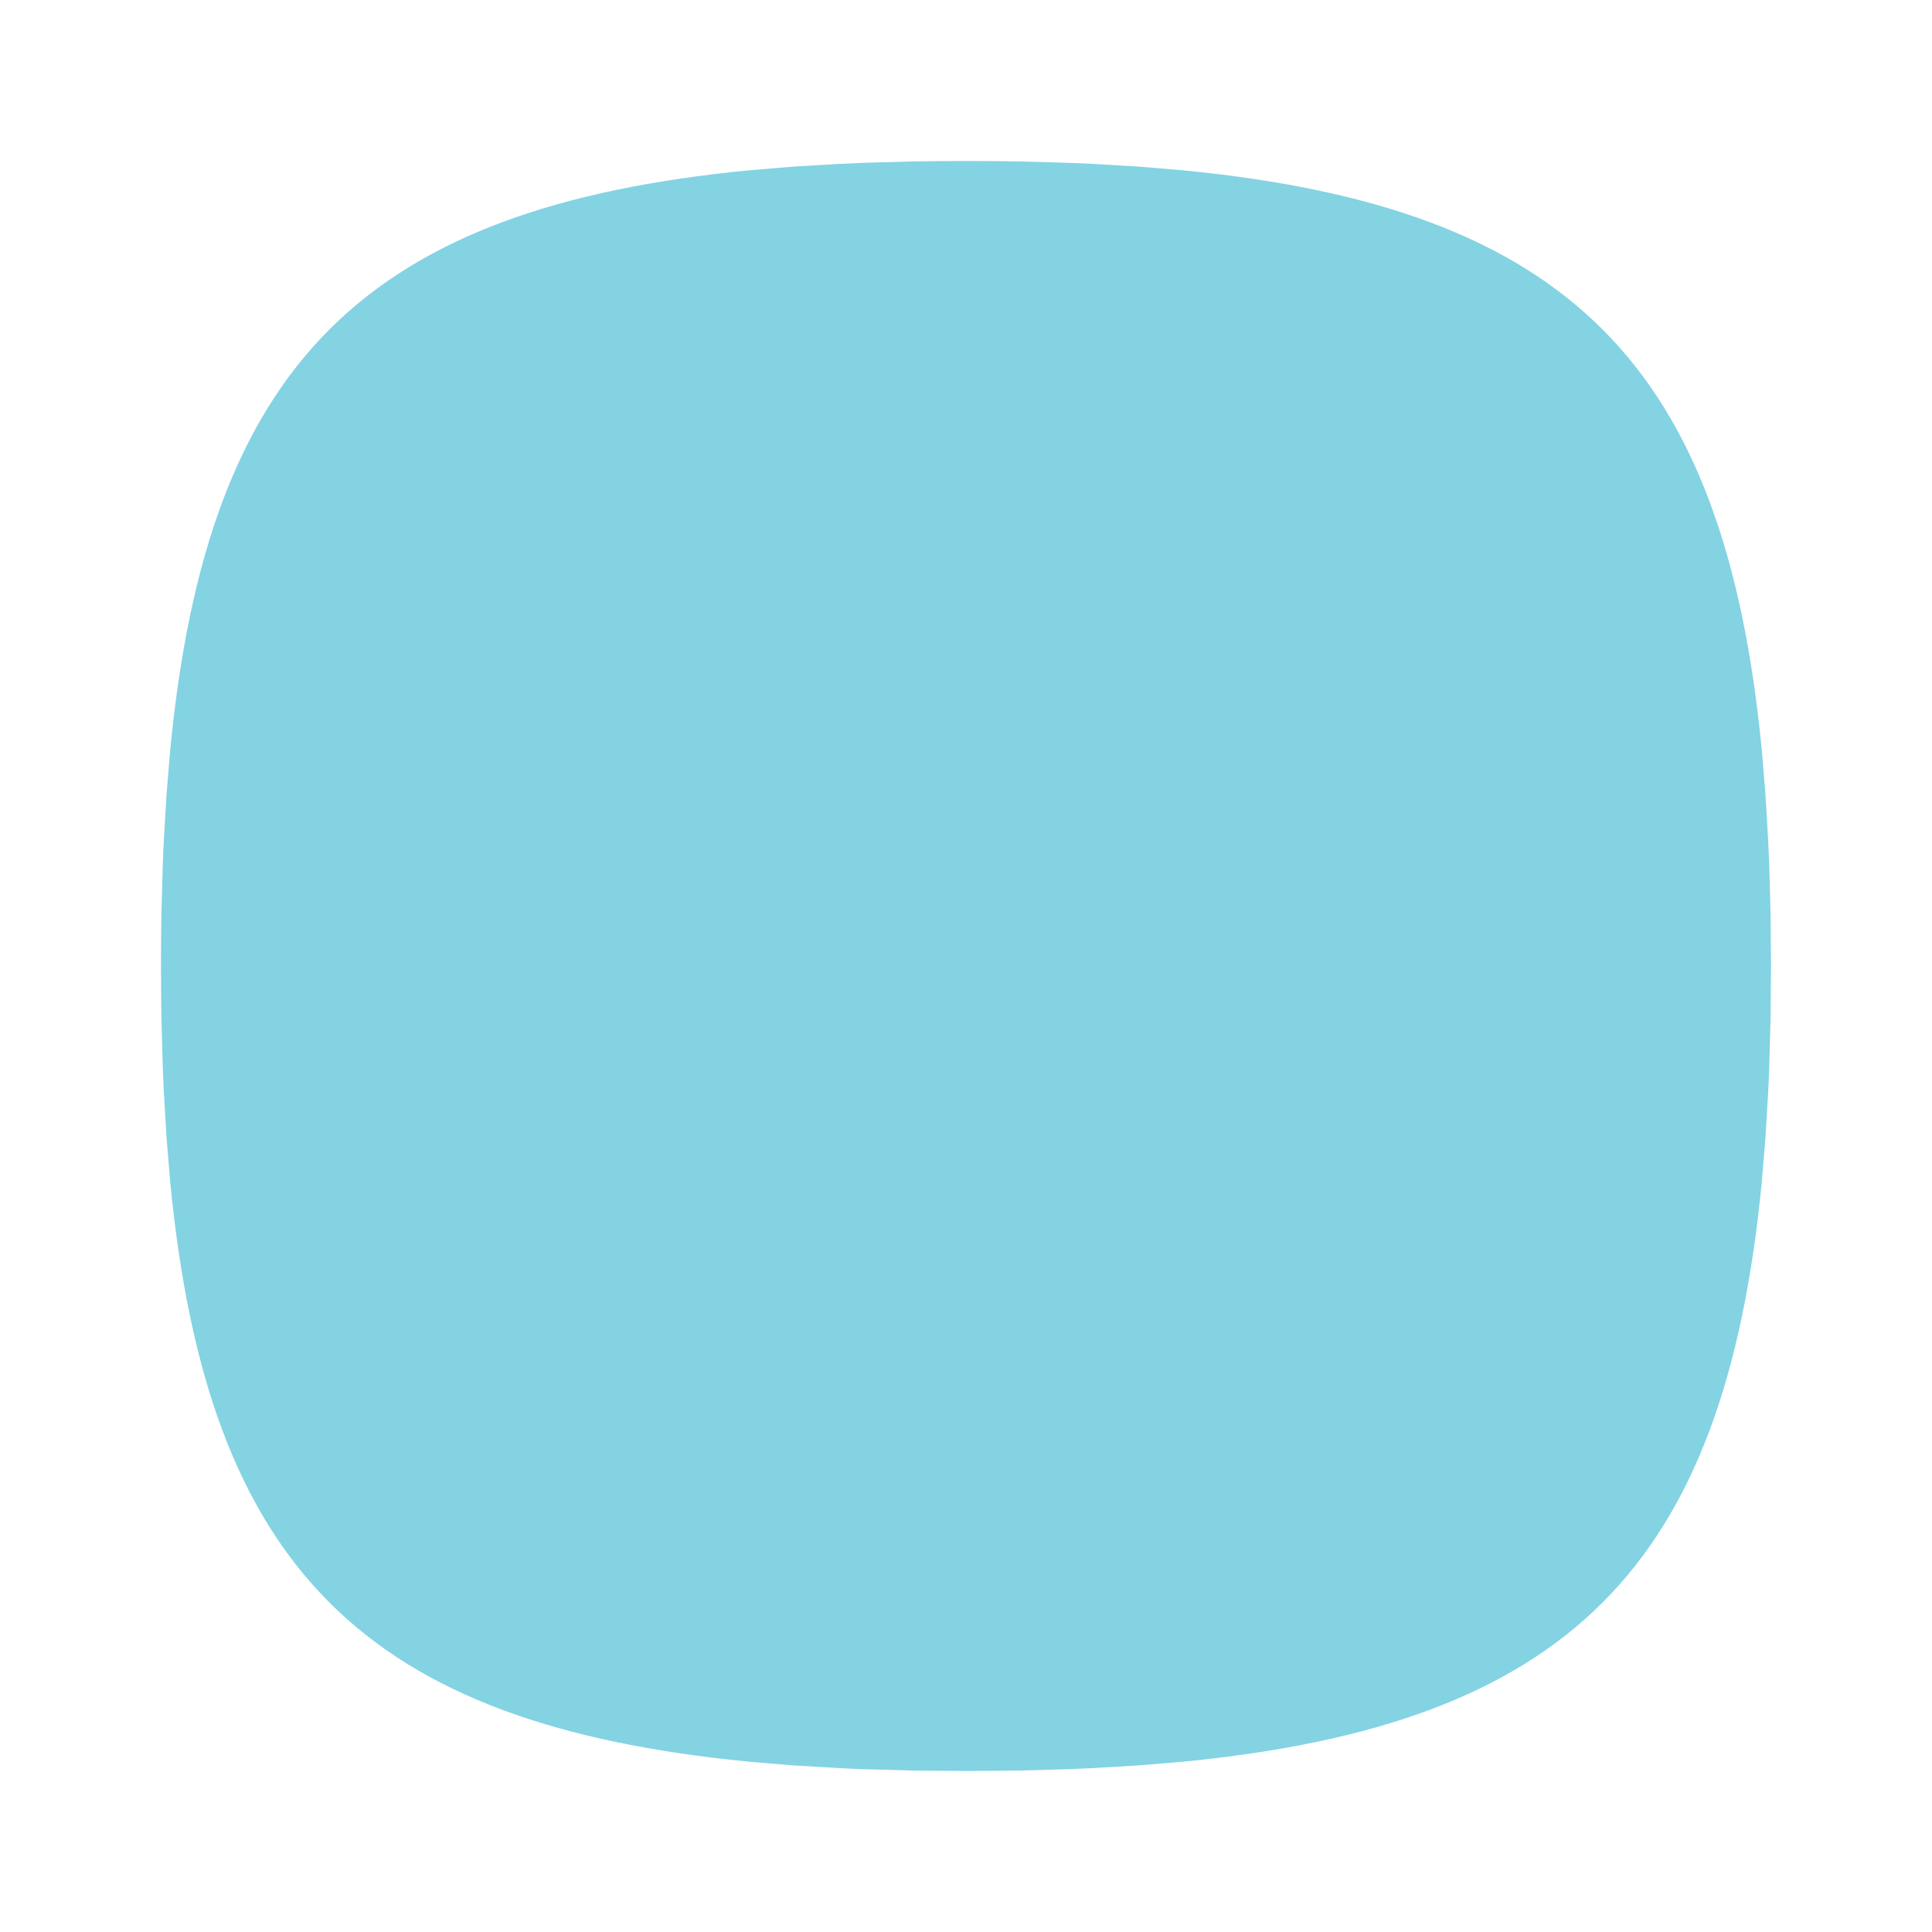
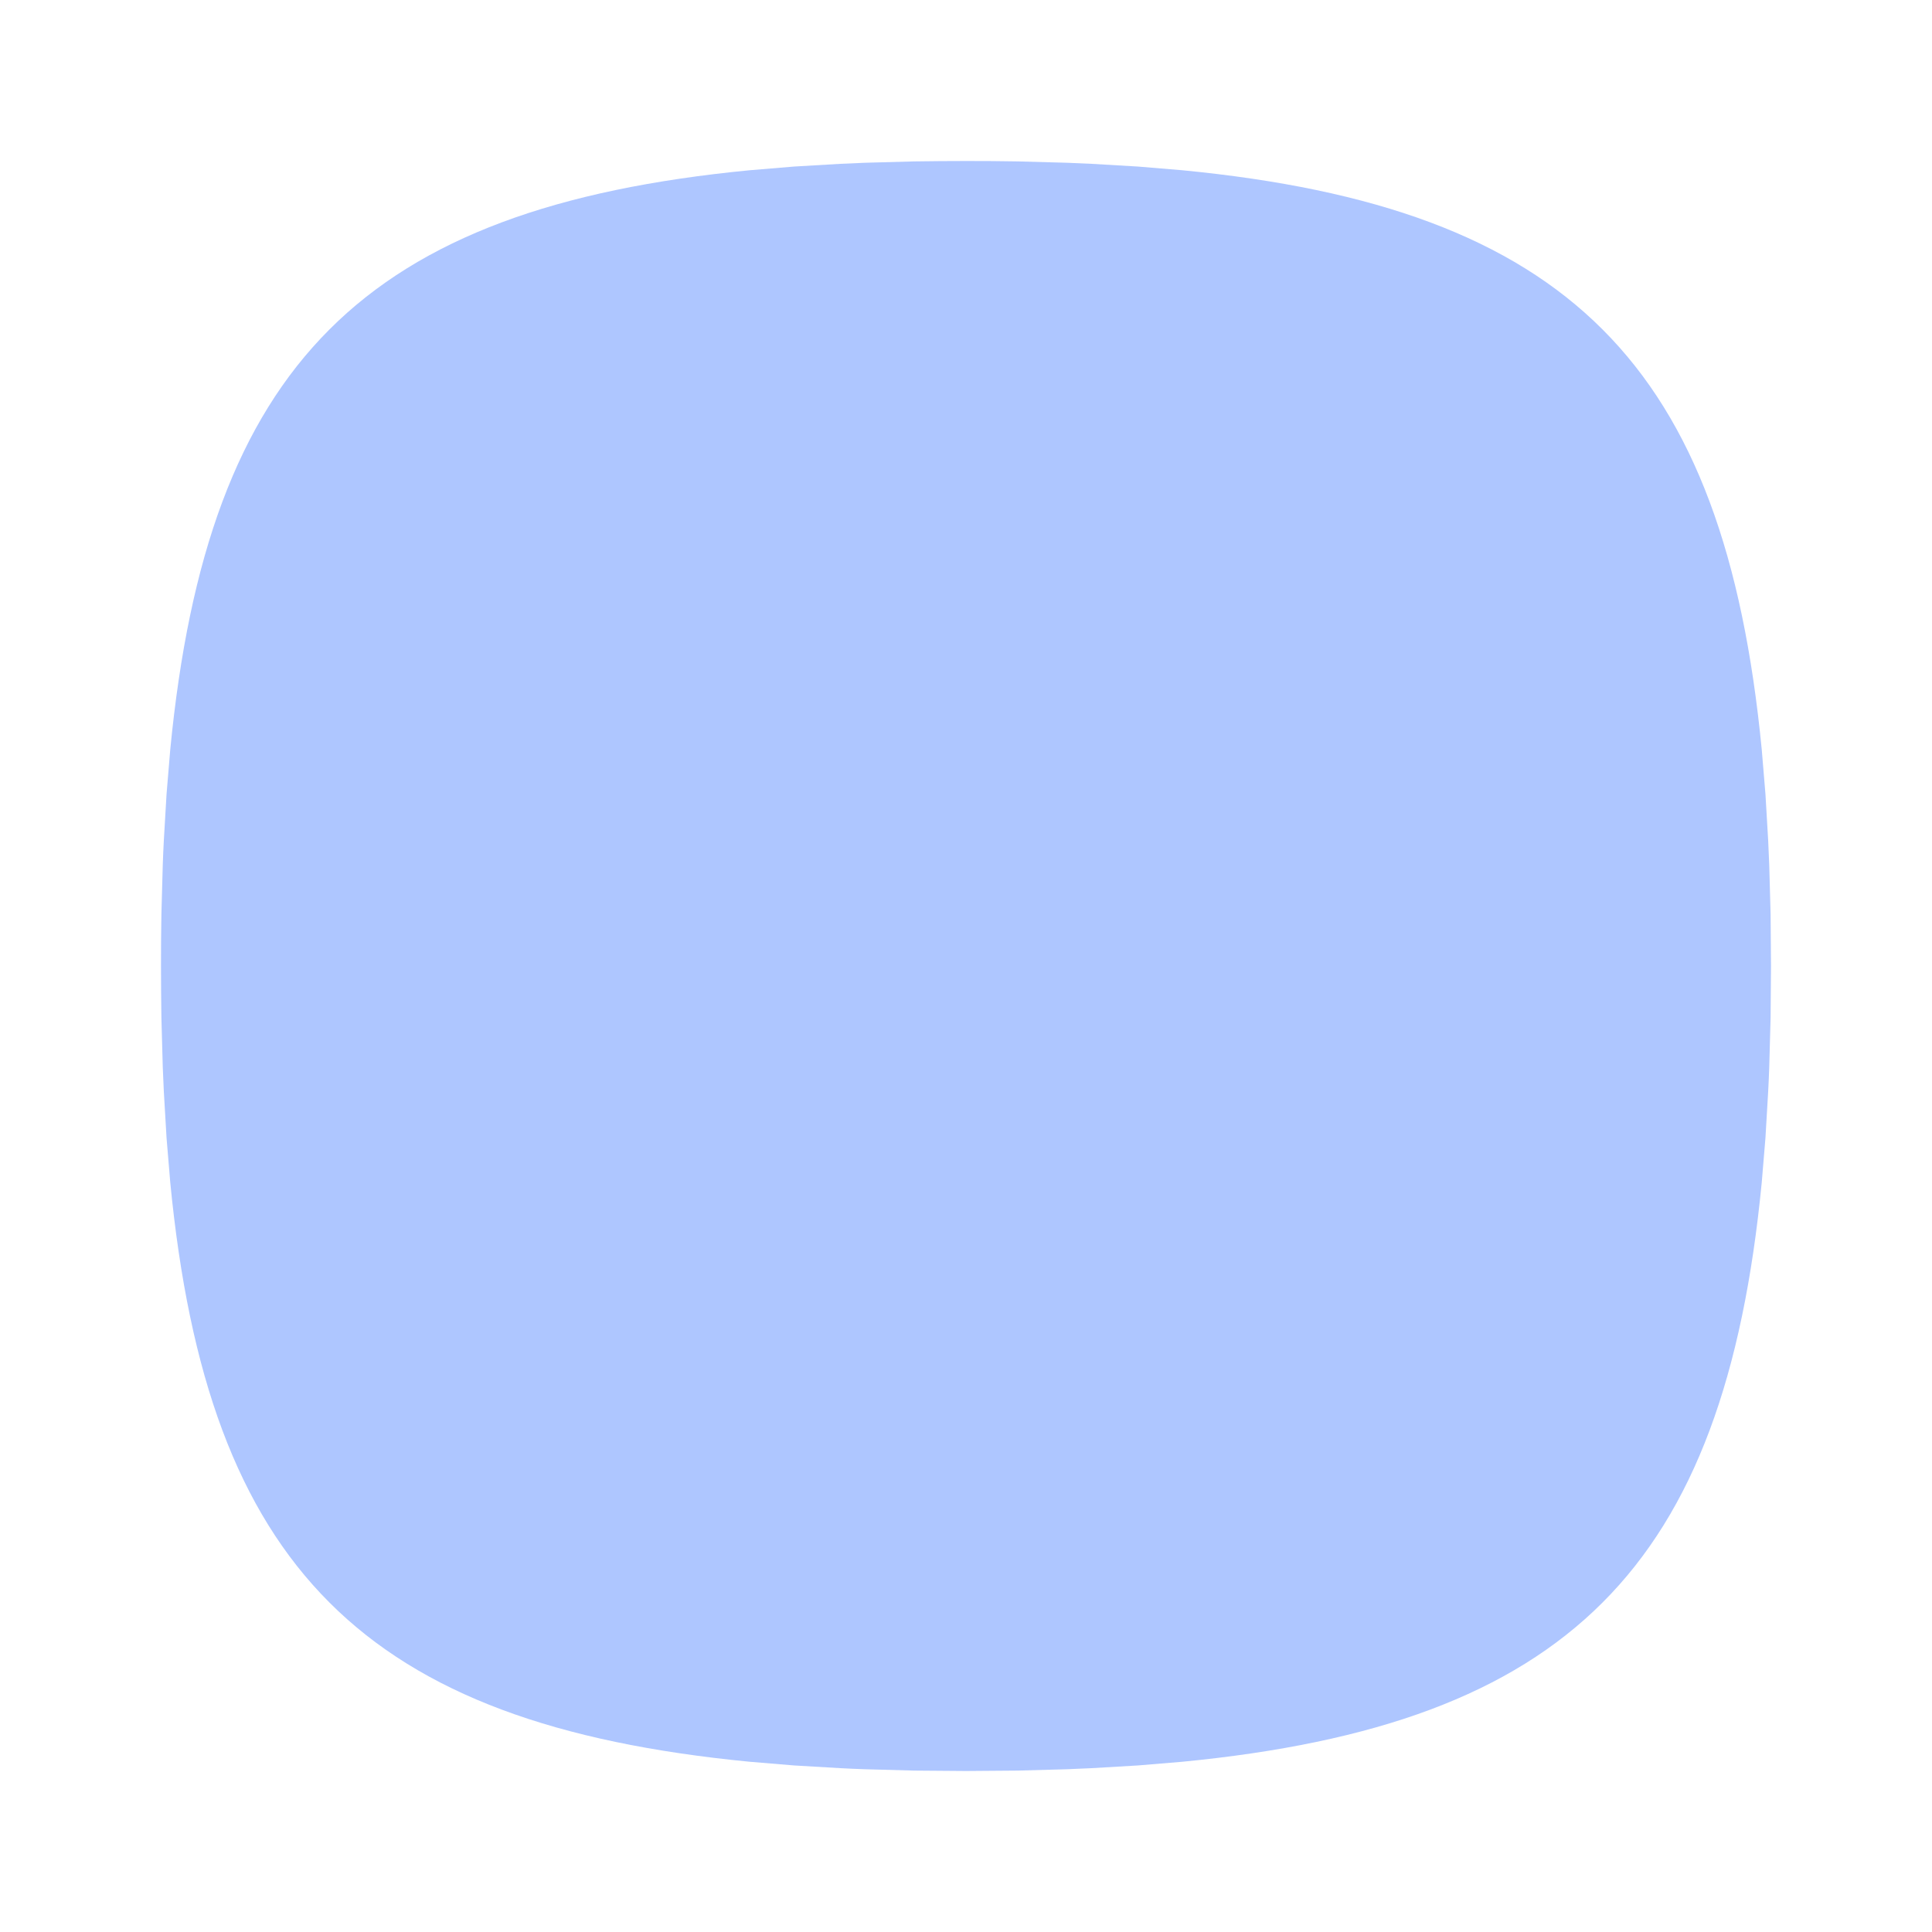
- <svg xmlns="http://www.w3.org/2000/svg" width="24" height="24" viewBox="0 0 24 24" fill="#83d3e3" class="icon icon-tabler icons-tabler-filled icon-tabler-square-rounded">
+ <svg xmlns="http://www.w3.org/2000/svg" width="24" height="24" viewBox="0 0 24 24" fill="#aec6ff" class="icon icon-tabler icons-tabler-filled icon-tabler-square-rounded">
  <path stroke="none" d="M0 0h24v24H0z" fill="none" />
  <path d="M12 2c-.218 0 -.432 .002 -.642 .005l-.616 .017l-.299 .013l-.579 .034l-.553 .046c-4.785 .464 -6.732 2.411 -7.196 7.196l-.046 .553l-.034 .579c-.005 .098 -.01 .198 -.013 .299l-.017 .616l-.004 .318l-.001 .324c0 .218 .002 .432 .005 .642l.017 .616l.013 .299l.034 .579l.046 .553c.464 4.785 2.411 6.732 7.196 7.196l.553 .046l.579 .034c.098 .005 .198 .01 .299 .013l.616 .017l.642 .005l.642 -.005l.616 -.017l.299 -.013l.579 -.034l.553 -.046c4.785 -.464 6.732 -2.411 7.196 -7.196l.046 -.553l.034 -.579c.005 -.098 .01 -.198 .013 -.299l.017 -.616l.005 -.642l-.005 -.642l-.017 -.616l-.013 -.299l-.034 -.579l-.046 -.553c-.464 -4.785 -2.411 -6.732 -7.196 -7.196l-.553 -.046l-.579 -.034a28.058 28.058 0 0 0 -.299 -.013l-.616 -.017l-.318 -.004l-.324 -.001z" />
</svg>
